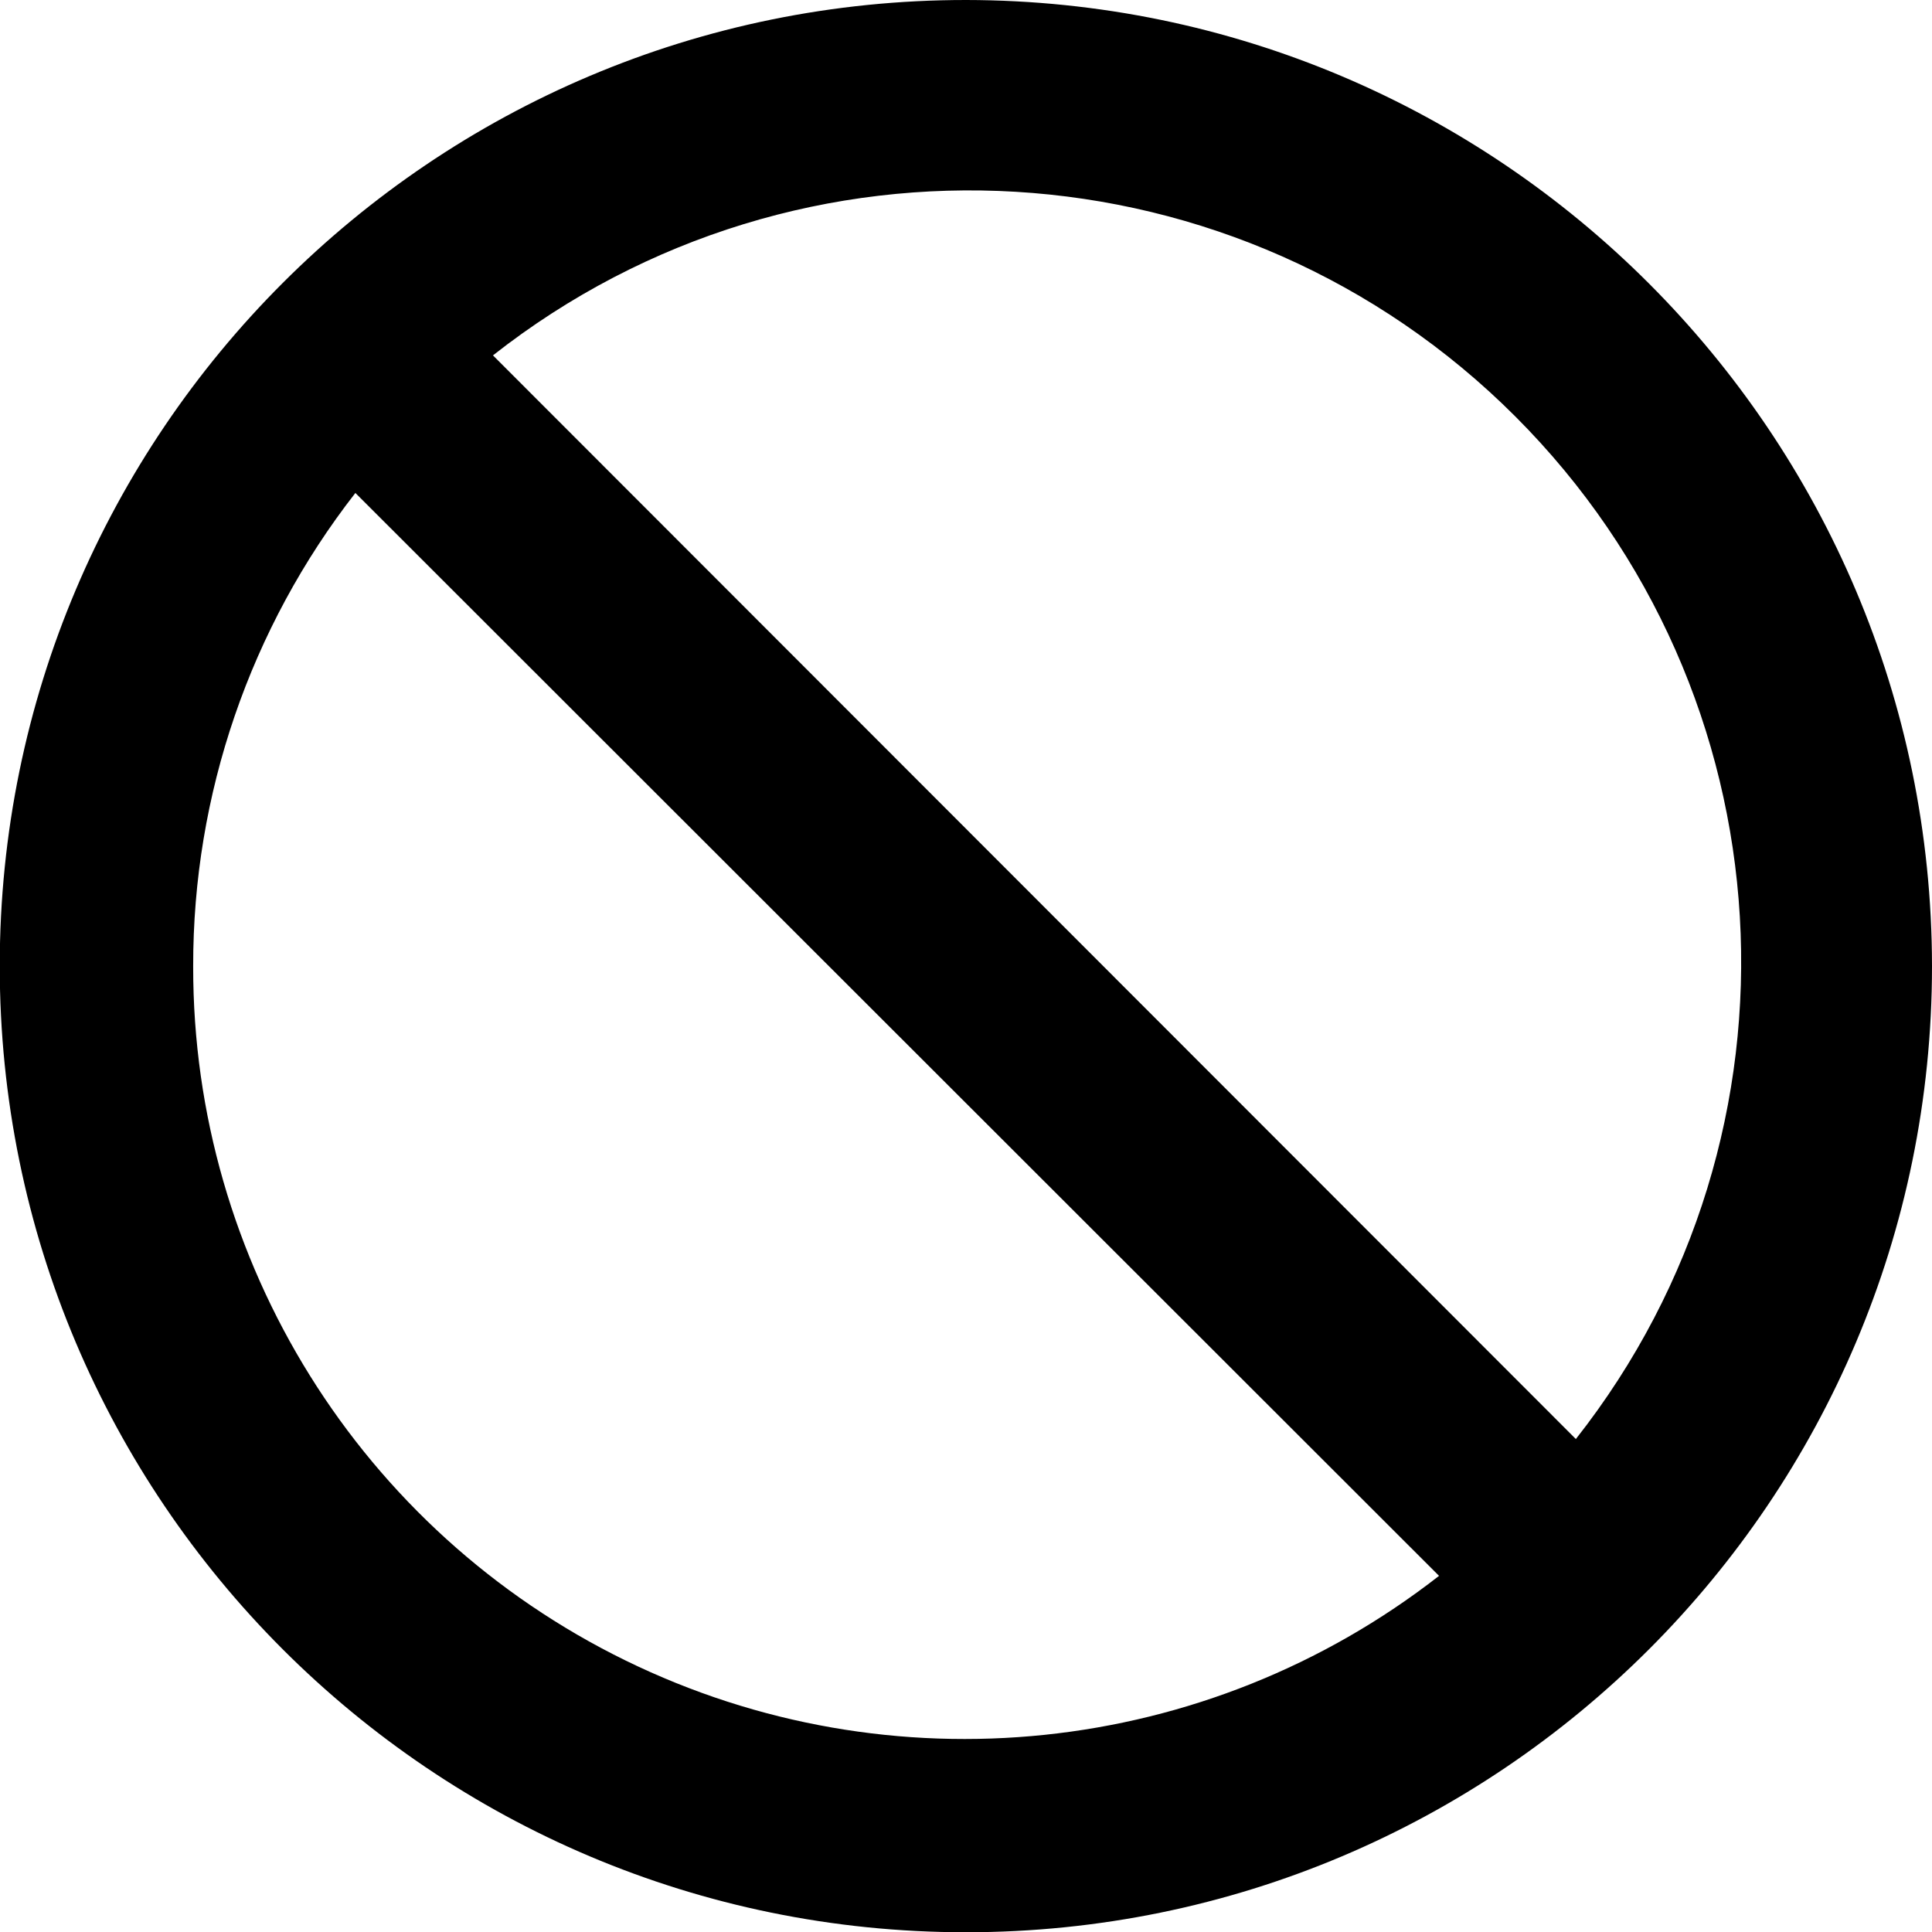
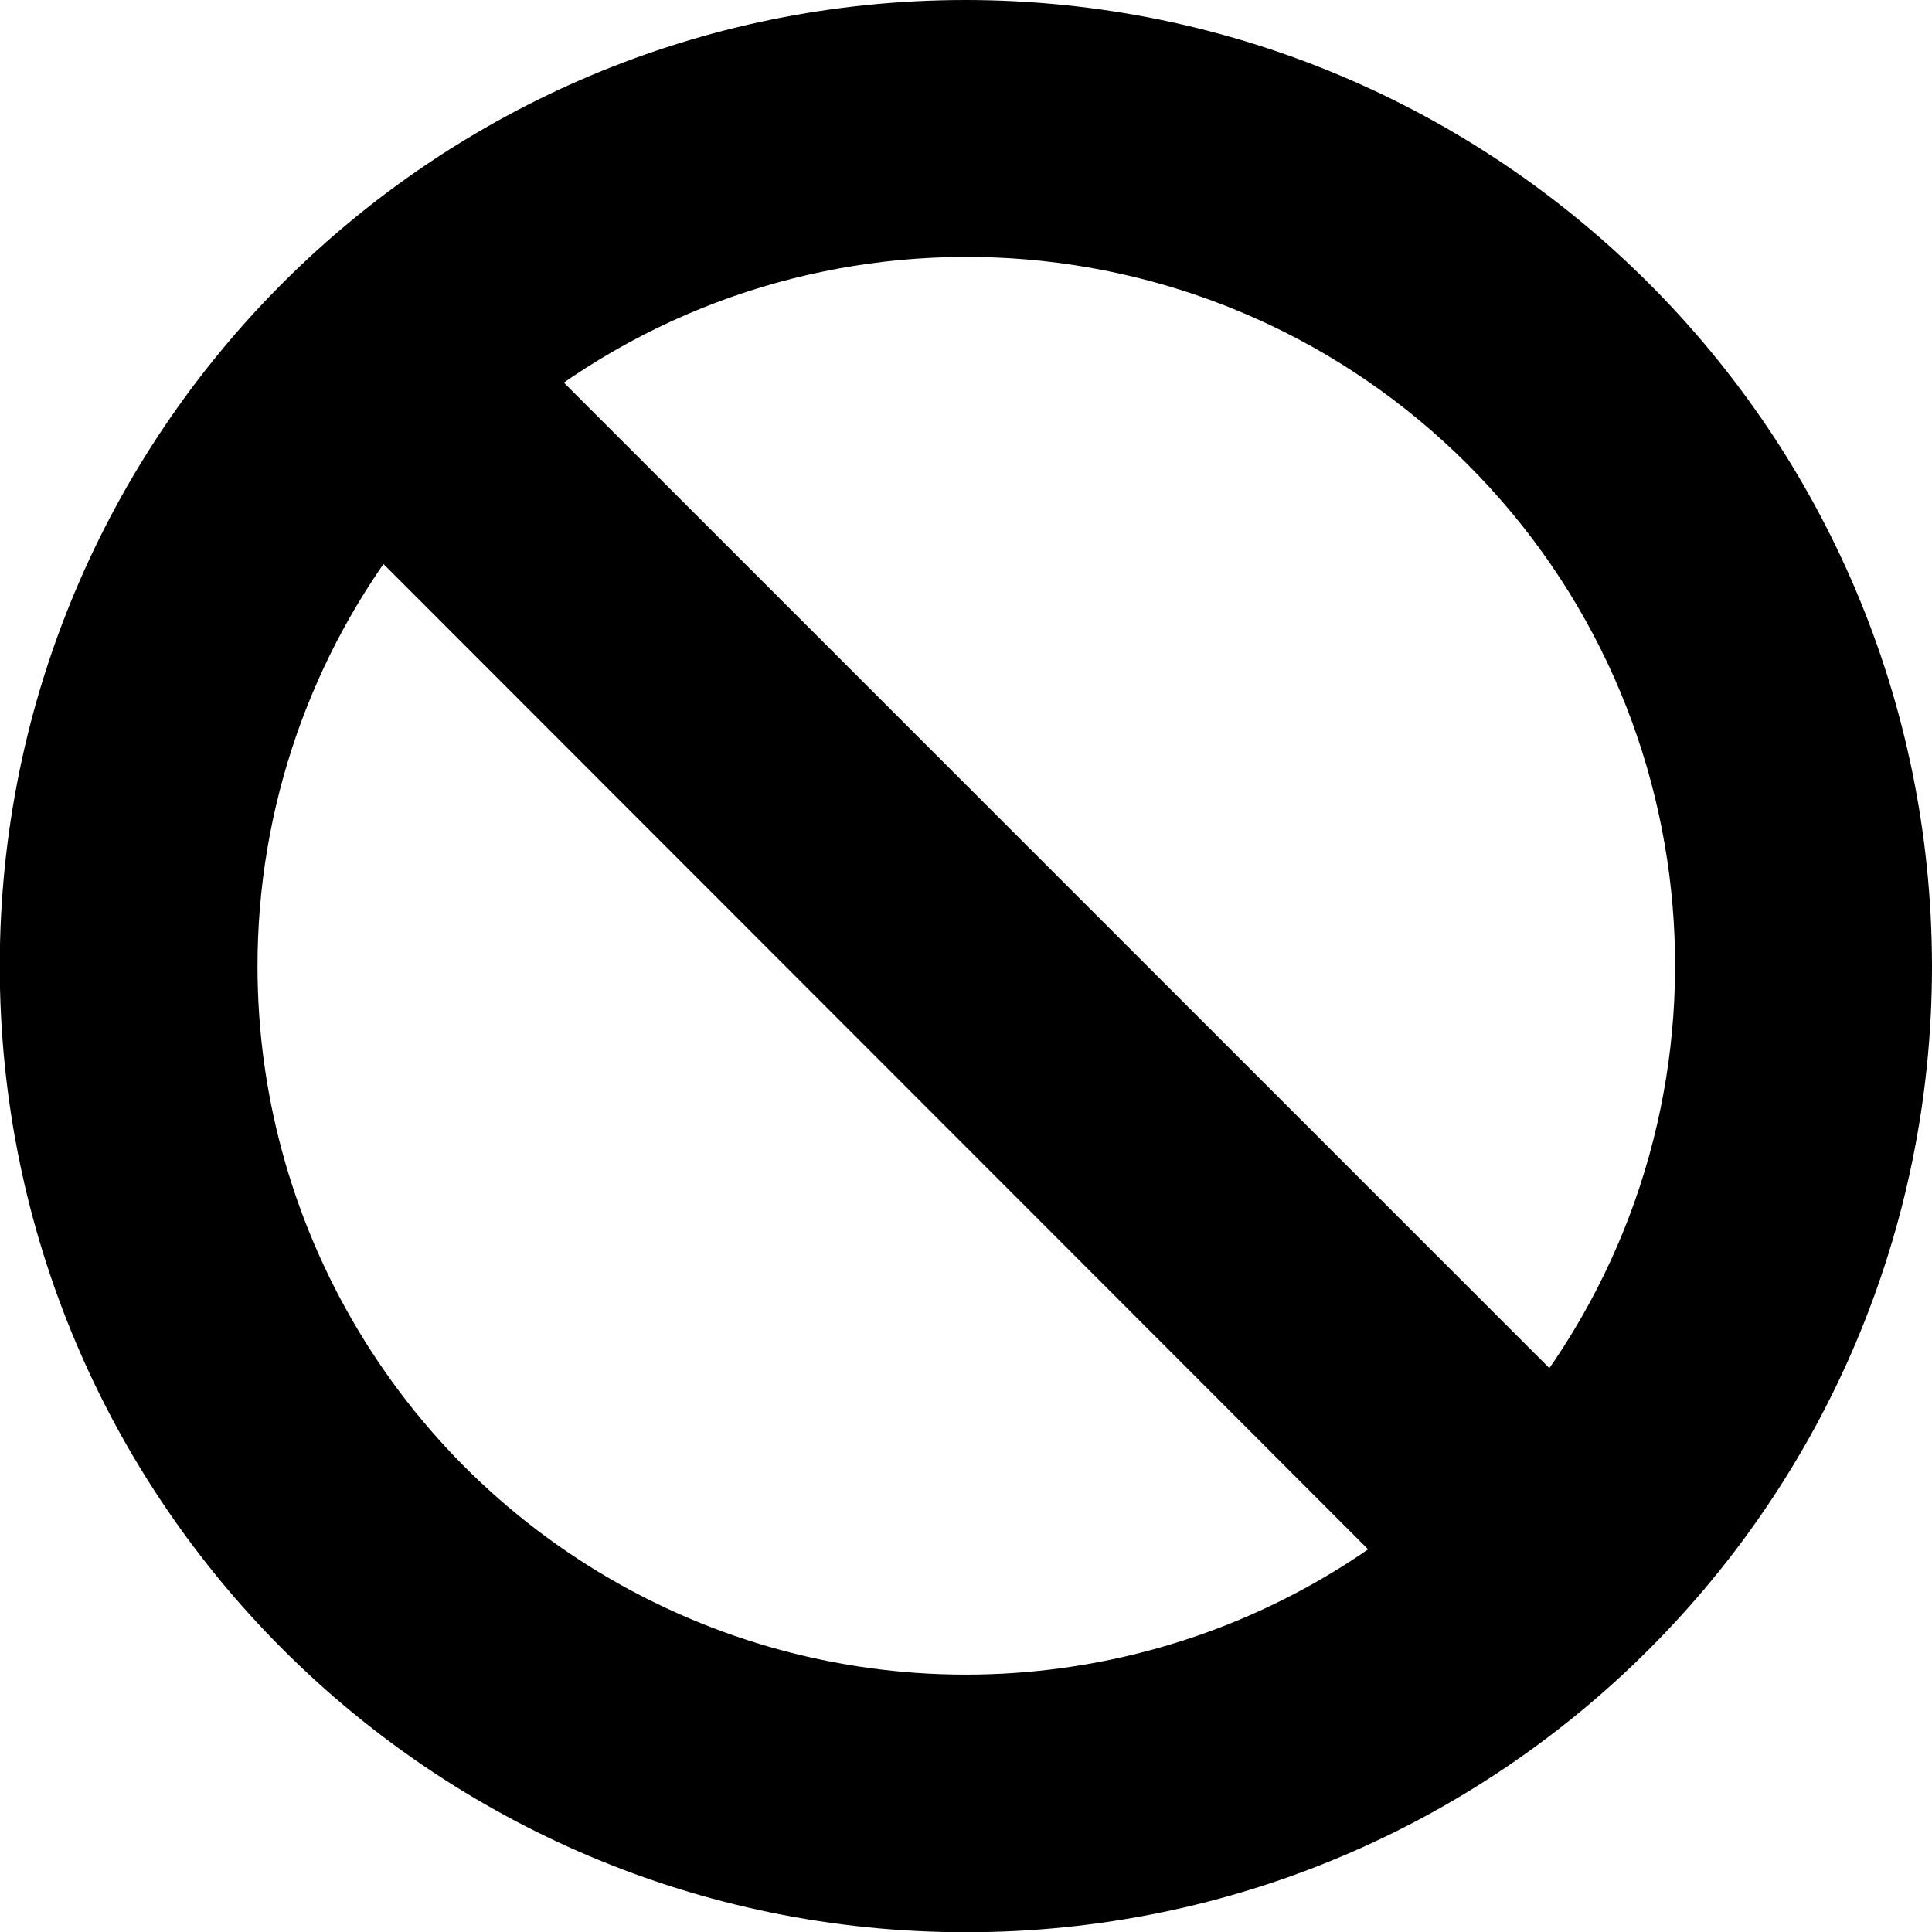
- <svg xmlns="http://www.w3.org/2000/svg" width="7.611" height="7.611" viewBox="0 0 7.611 7.611">
-   <path id="block-svgrepo-com-2" d="M5.806,2A3.806,3.806,0,1,0,9.611,5.806,3.81,3.81,0,0,0,5.806,2ZM2.761,5.806A3.025,3.025,0,0,1,3.4,3.942L7.669,8.208a3.039,3.039,0,0,1-4.908-2.4ZM8.208,7.669,3.942,3.4A3.039,3.039,0,0,1,8.208,7.669Z" transform="translate(-2 -2)" />
+ <svg xmlns="http://www.w3.org/2000/svg" width="8.253" height="8.253" viewBox="0 0 8.253 8.253">
+   <path id="block-svgrepo-com-2" d="M5.977,2A3.977,3.977,0,1,0,9.953,5.977,3.981,3.981,0,0,0,5.977,2ZM2.8,5.977a3.16,3.16,0,0,1,.671-1.947L7.924,8.486A3.176,3.176,0,0,1,2.8,5.977ZM8.486,7.924,4.029,3.467A3.176,3.176,0,0,1,8.486,7.924Z" transform="translate(-1.85 -1.85)" stroke="#000" stroke-width="0.3" />
</svg>
